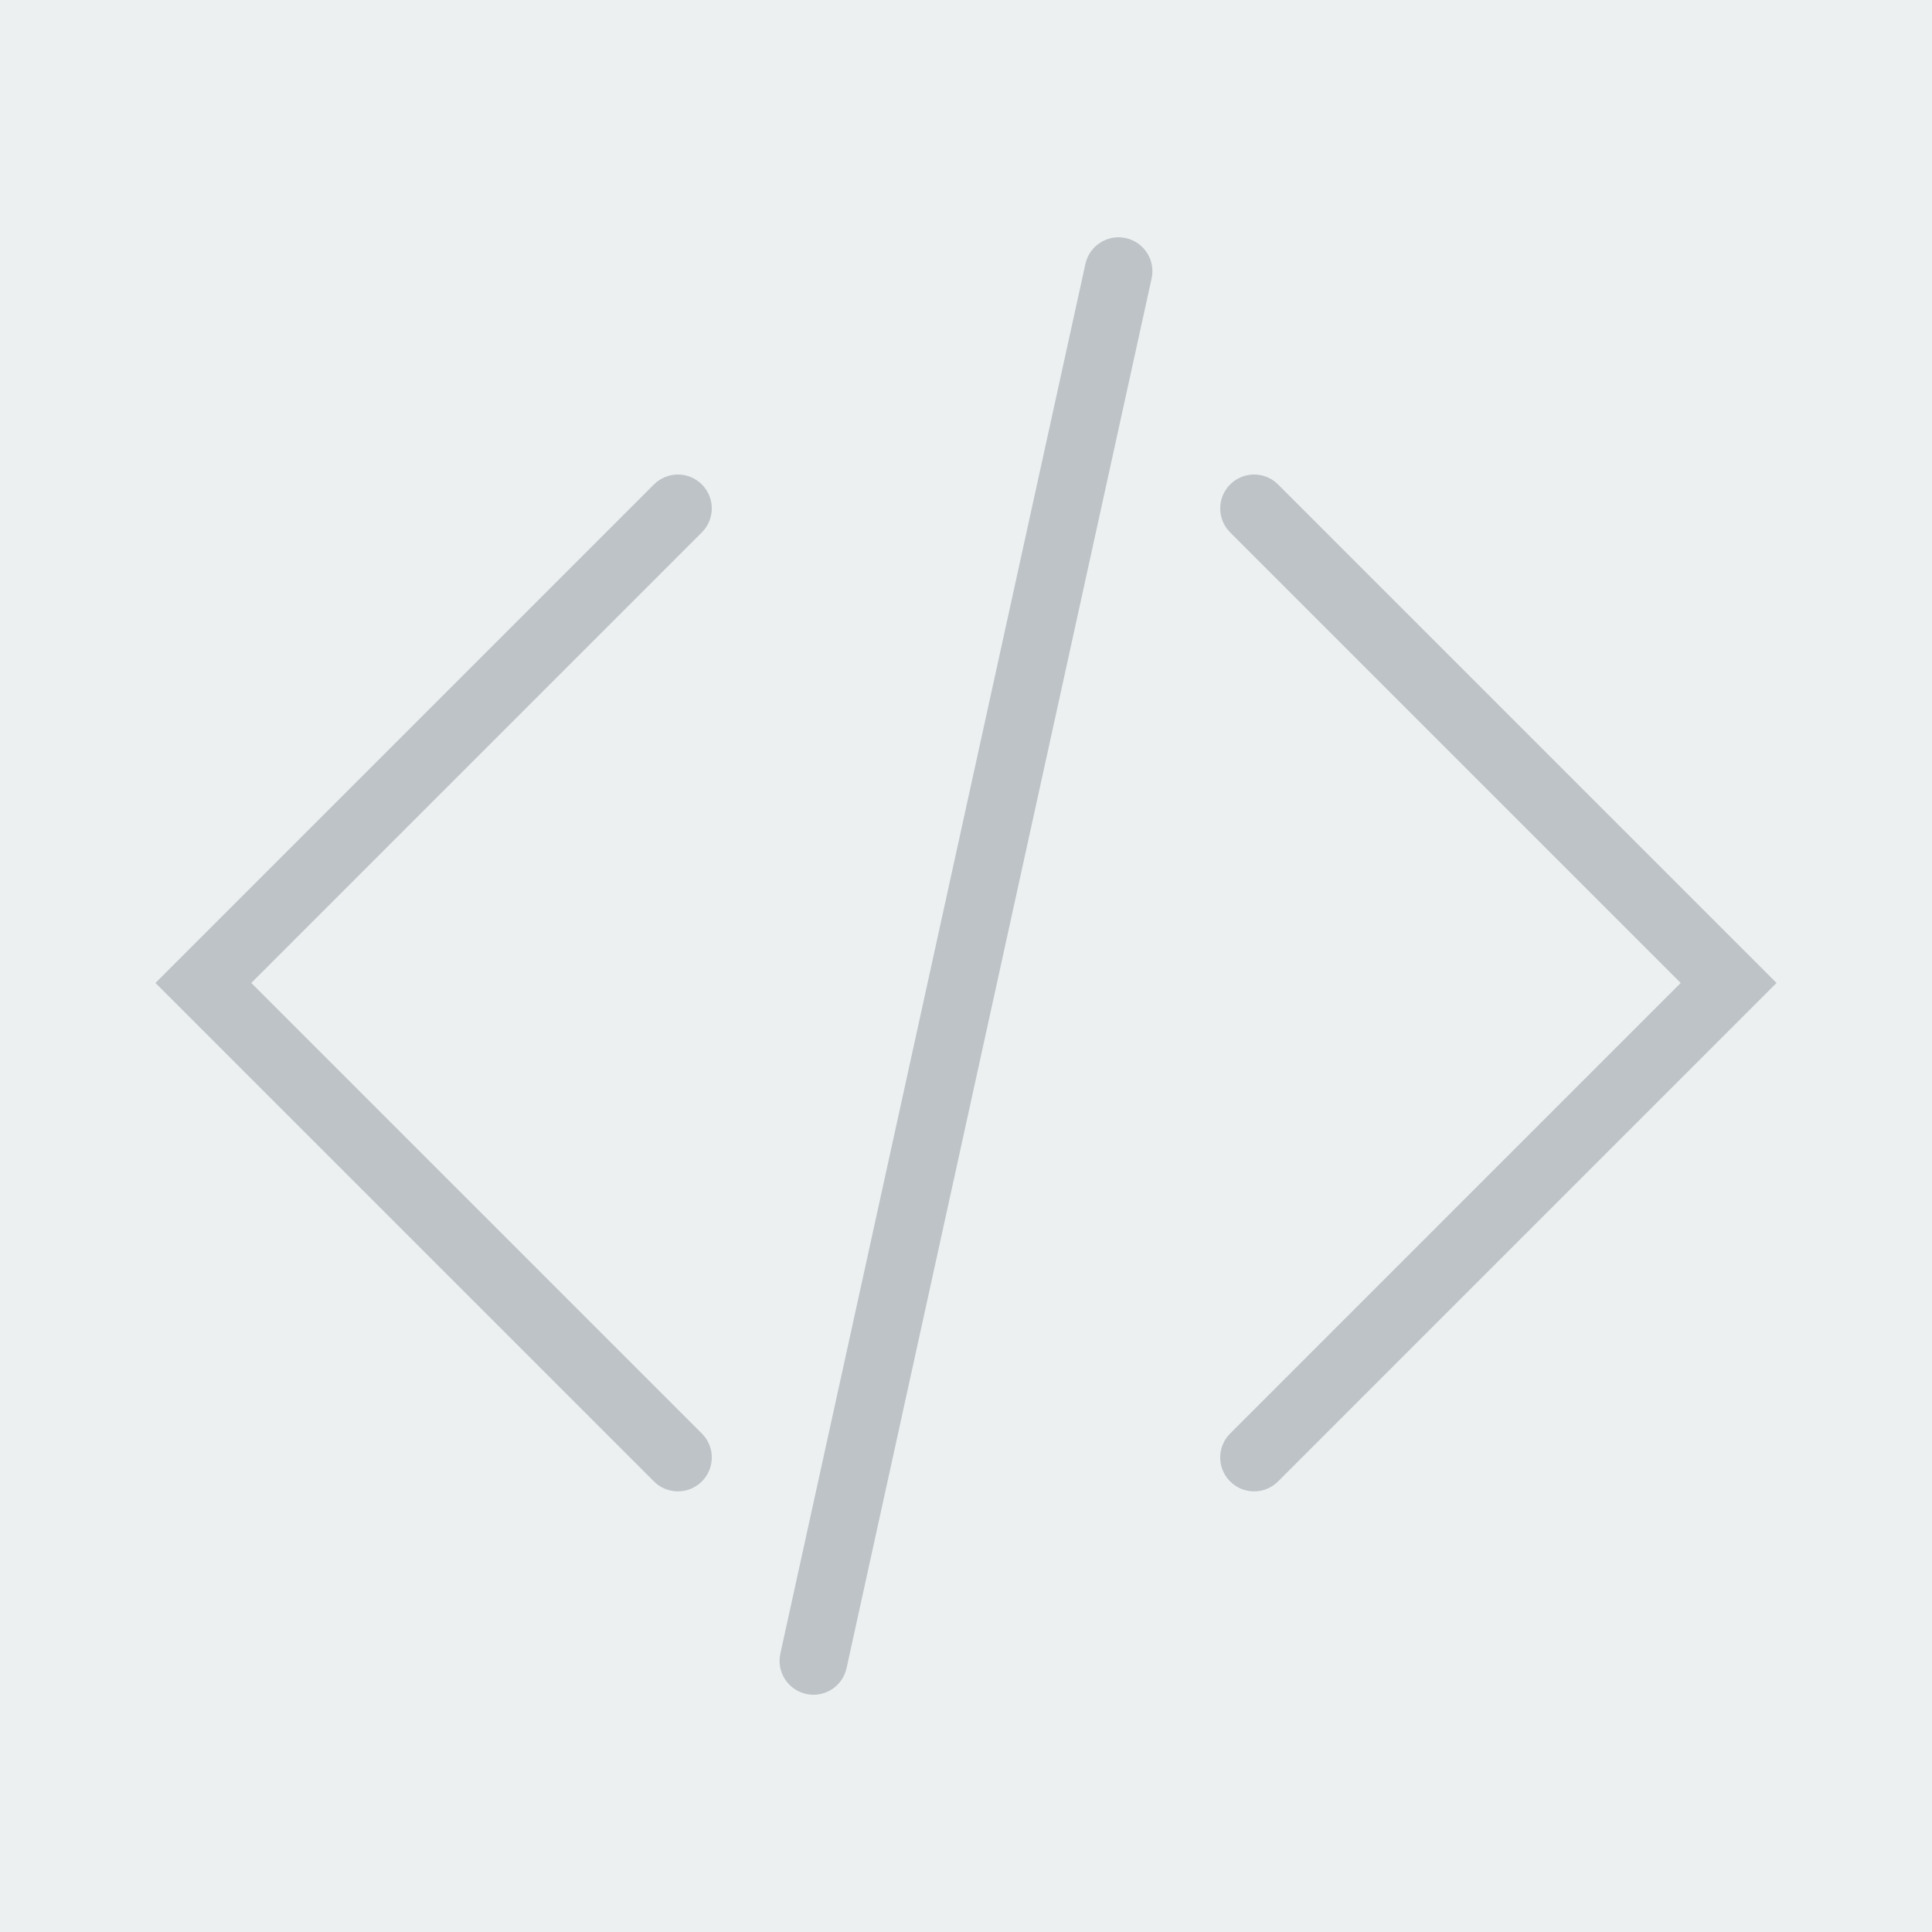
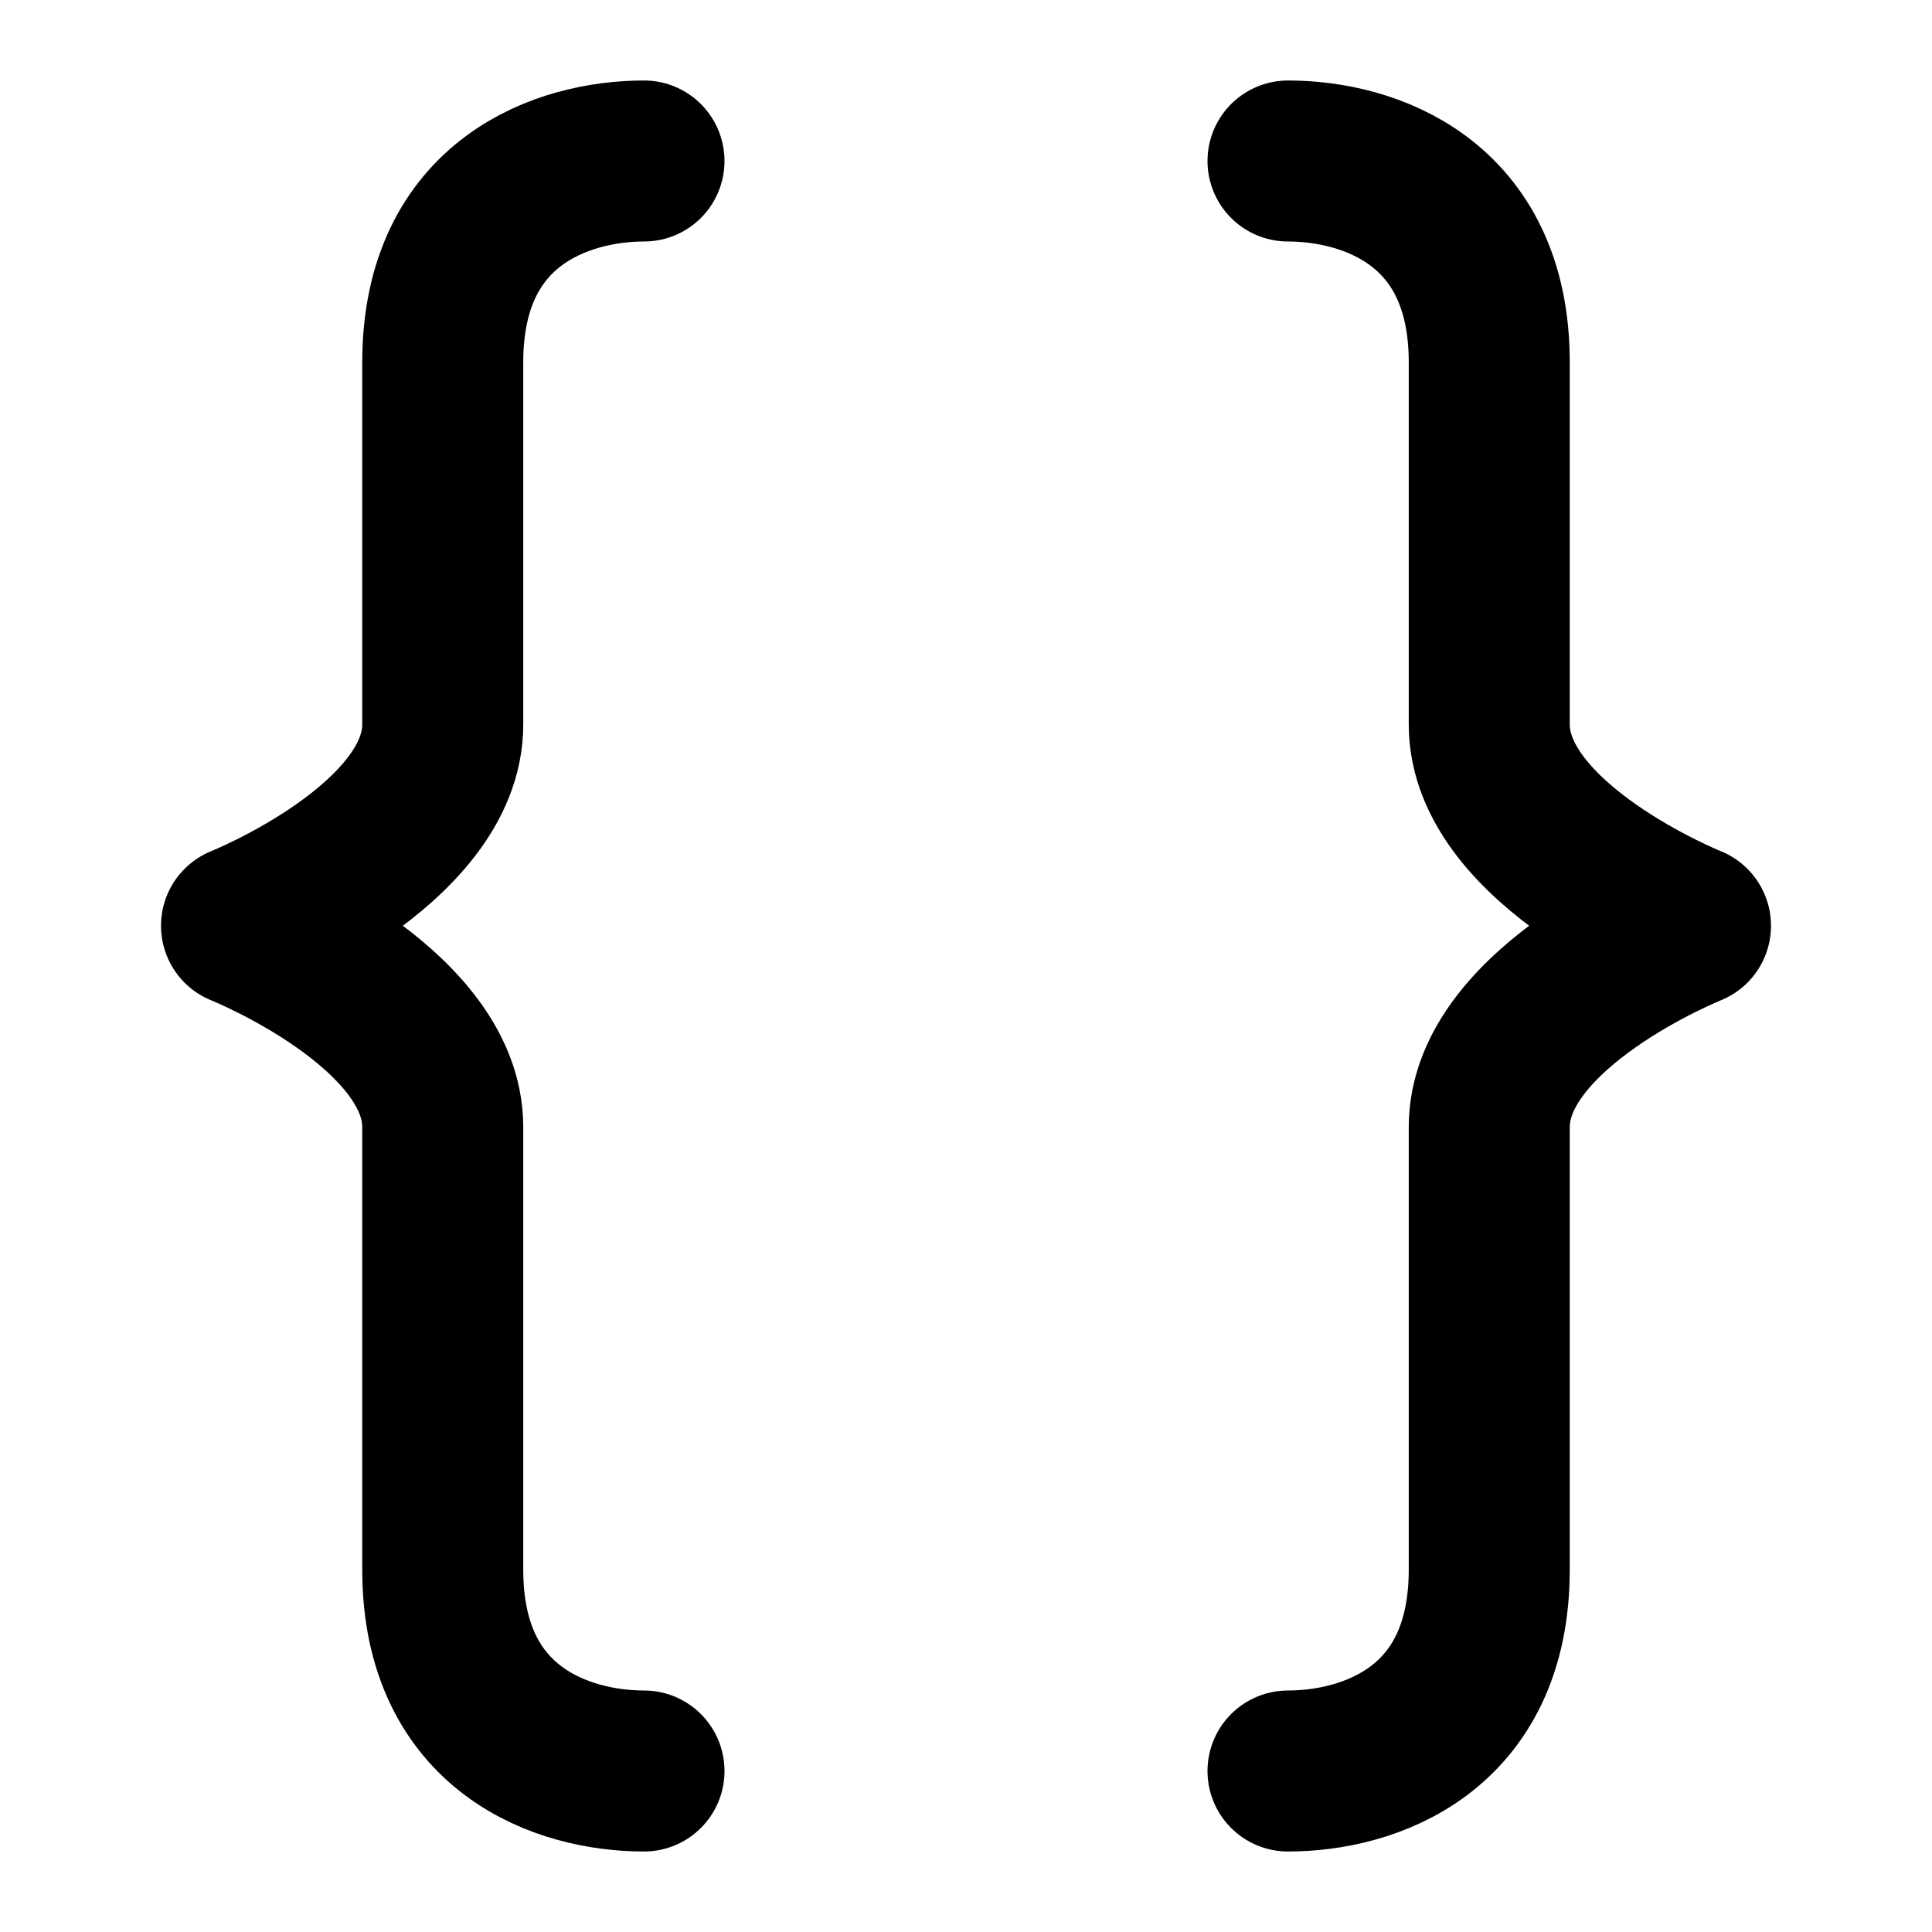
- <svg xmlns="http://www.w3.org/2000/svg" version="1.1" id="Capa_1" viewBox="0 0 57 57" xml:space="preserve">
-   <rect x="0" y="0" style="fill:#ECF0F1;" width="57" height="57" />
-   <path style="fill:#BDC3C7;" d="M20,44c-0.256,0-0.512-0.098-0.707-0.293L4.586,29l14.707-14.707c0.391-0.391,1.023-0.391,1.414,0  s0.391,1.023,0,1.414L7.414,29l13.293,13.293c0.391,0.391,0.391,1.023,0,1.414C20.512,43.902,20.256,44,20,44z" />
-   <path style="fill:#BDC3C7;" d="M37,44c-0.256,0-0.512-0.098-0.707-0.293c-0.391-0.391-0.391-1.023,0-1.414L49.586,29L36.293,15.707  c-0.391-0.391-0.391-1.023,0-1.414s1.023-0.391,1.414,0L52.414,29L37.707,43.707C37.512,43.902,37.256,44,37,44z" />
-   <path style="fill:#BDC3C7;" d="M24.001,50c-0.071,0-0.144-0.008-0.216-0.023c-0.539-0.118-0.88-0.651-0.762-1.191l9-41  c0.118-0.539,0.654-0.88,1.191-0.762c0.539,0.118,0.88,0.651,0.762,1.191l-9,41C24.874,49.682,24.46,50,24.001,50z" />
+ <svg xmlns="http://www.w3.org/2000/svg" width="800px" height="800px" viewBox="0 0 48 48" fill="none">
+   <path d="M16 4C14 4 11 5 11 9C11 13 11 15 11 18C11 21 6 23 6 23C6 23 11 25 11 28C11 31 11 35 11 39C11 43 14 44 16 44" stroke="#000000" stroke-width="4" stroke-linecap="round" stroke-linejoin="round" />
+   <path d="M32 4C34 4 37 5 37 9C37 13 37 15 37 18C37 21 42 23 42 23C42 23 37 25 37 28C37 31 37 35 37 39C37 43 34 44 32 44" stroke="#000000" stroke-width="4" stroke-linecap="round" stroke-linejoin="round" />
</svg>
